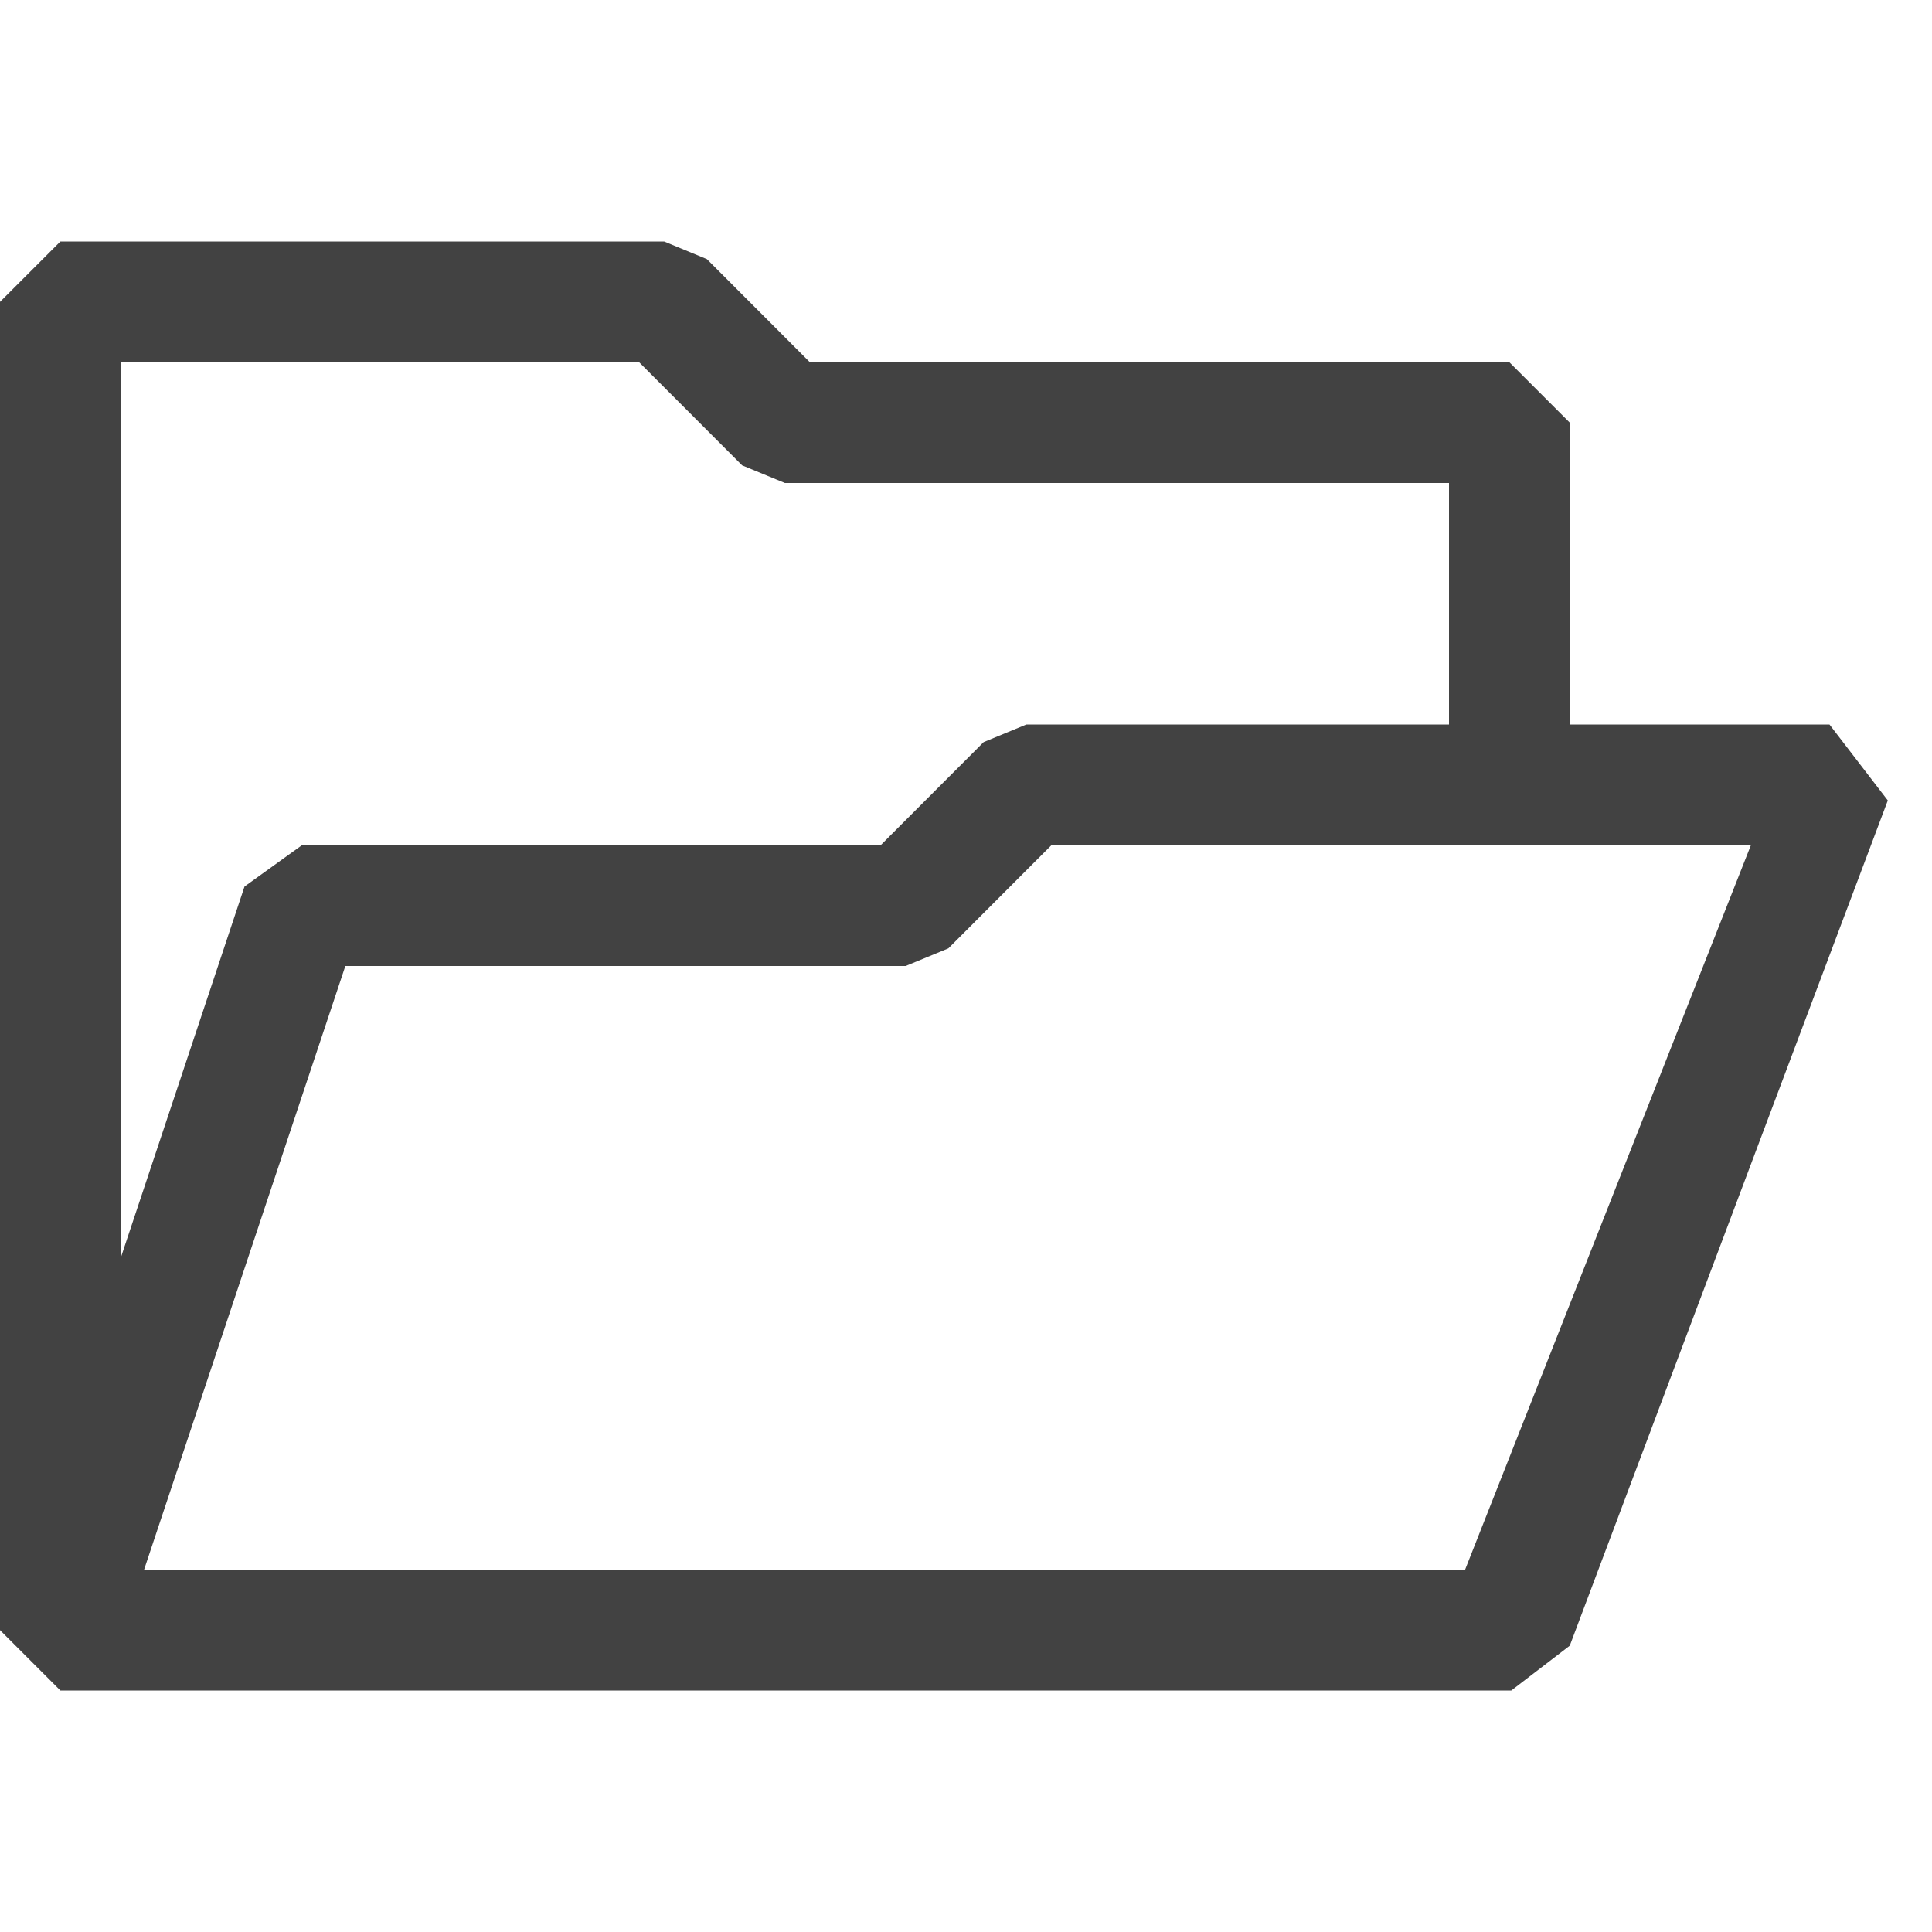
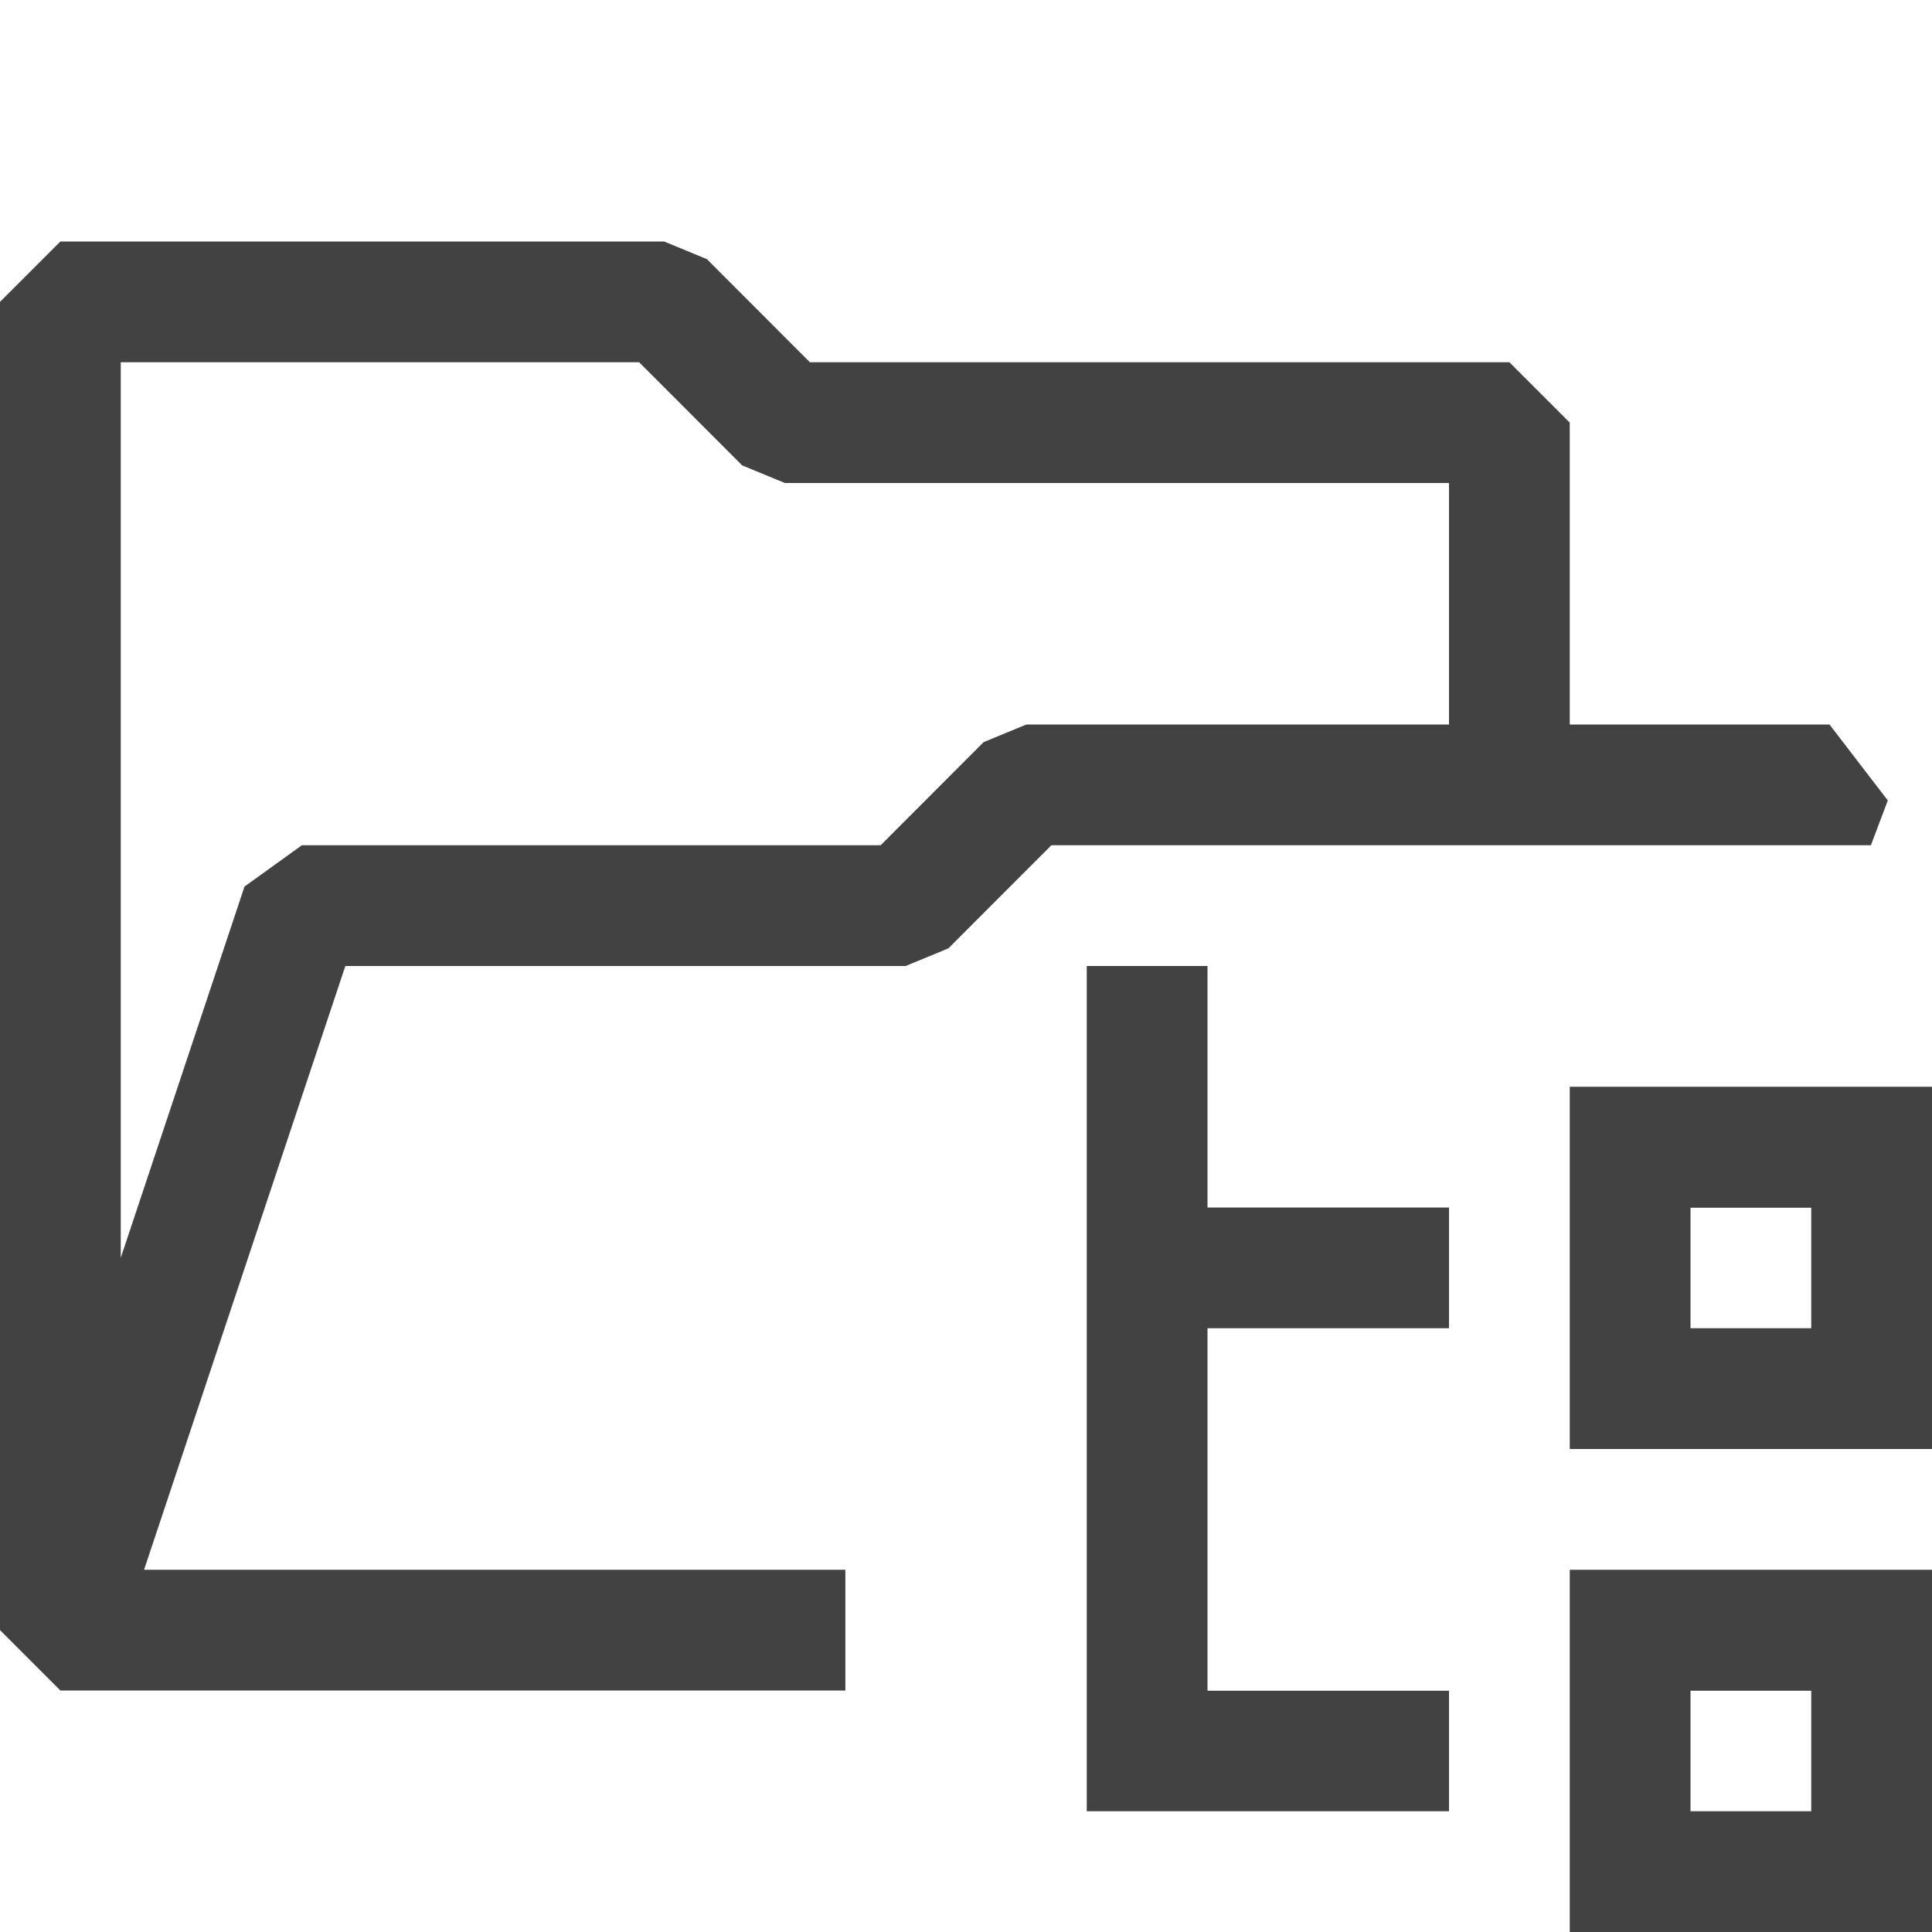
<svg xmlns="http://www.w3.org/2000/svg" width="16px" height="16px" viewBox="0 0 16 16" version="1.1" xml:space="preserve" style="fill-rule:evenodd;clip-rule:evenodd;stroke-linejoin:round;stroke-miterlimit:2;">
-   <path d="M0.5,14L0,13.5L0,2.5L0.5,2L5.5,2L5.854,2.146L6.707,3L12.5,3L13,3.5L13,6L15.151,6L15.634,6.629L13,13.629L12.516,14L0.5,14ZM14.5,7L8.707,7L7.854,7.854L7.5,8L2.86,8L1.193,13L12.133,13L14.5,7ZM12,6L12,4L6.5,4L6.146,3.854L5.293,3L1,3L1,10.417L2.025,7.342L2.5,7L7.293,7L8.146,6.146L8.5,6L12,6Z" style="fill:rgb(66,66,66);fill-rule:nonzero;" />
+   <path d="M16,13L13,13L13,16L16,16L16,13ZM15,14.002L14,14.002L14,15L15,15L15,14.002ZM10,14.002L10,11L12,11L12,10L10,10L10,8L9,8L9,15L12,15L12,14.002L10,14.002ZM7.001,14L0.5,14L0,13.5L0,2.5L0.5,2L5.5,2L5.854,2.146L6.707,3L12.5,3L13,3.5L13,6L15.151,6L15.634,6.629L15.494,7L8.707,7L7.854,7.854L7.5,8L2.86,8L1.193,13L7.001,13L7.001,14ZM16,9L13,9L13,12L16,12L16,9ZM15,10.002L14,10.002L14,11L15,11L15,10.002ZM5.293,3L1,3L1,10.417L2.025,7.342L2.5,7L7.293,7L8.146,6.146L8.5,6L12,6L12,4L6.5,4L6.146,3.854L5.293,3Z" style="fill:rgb(66,66,66);" />
</svg>
